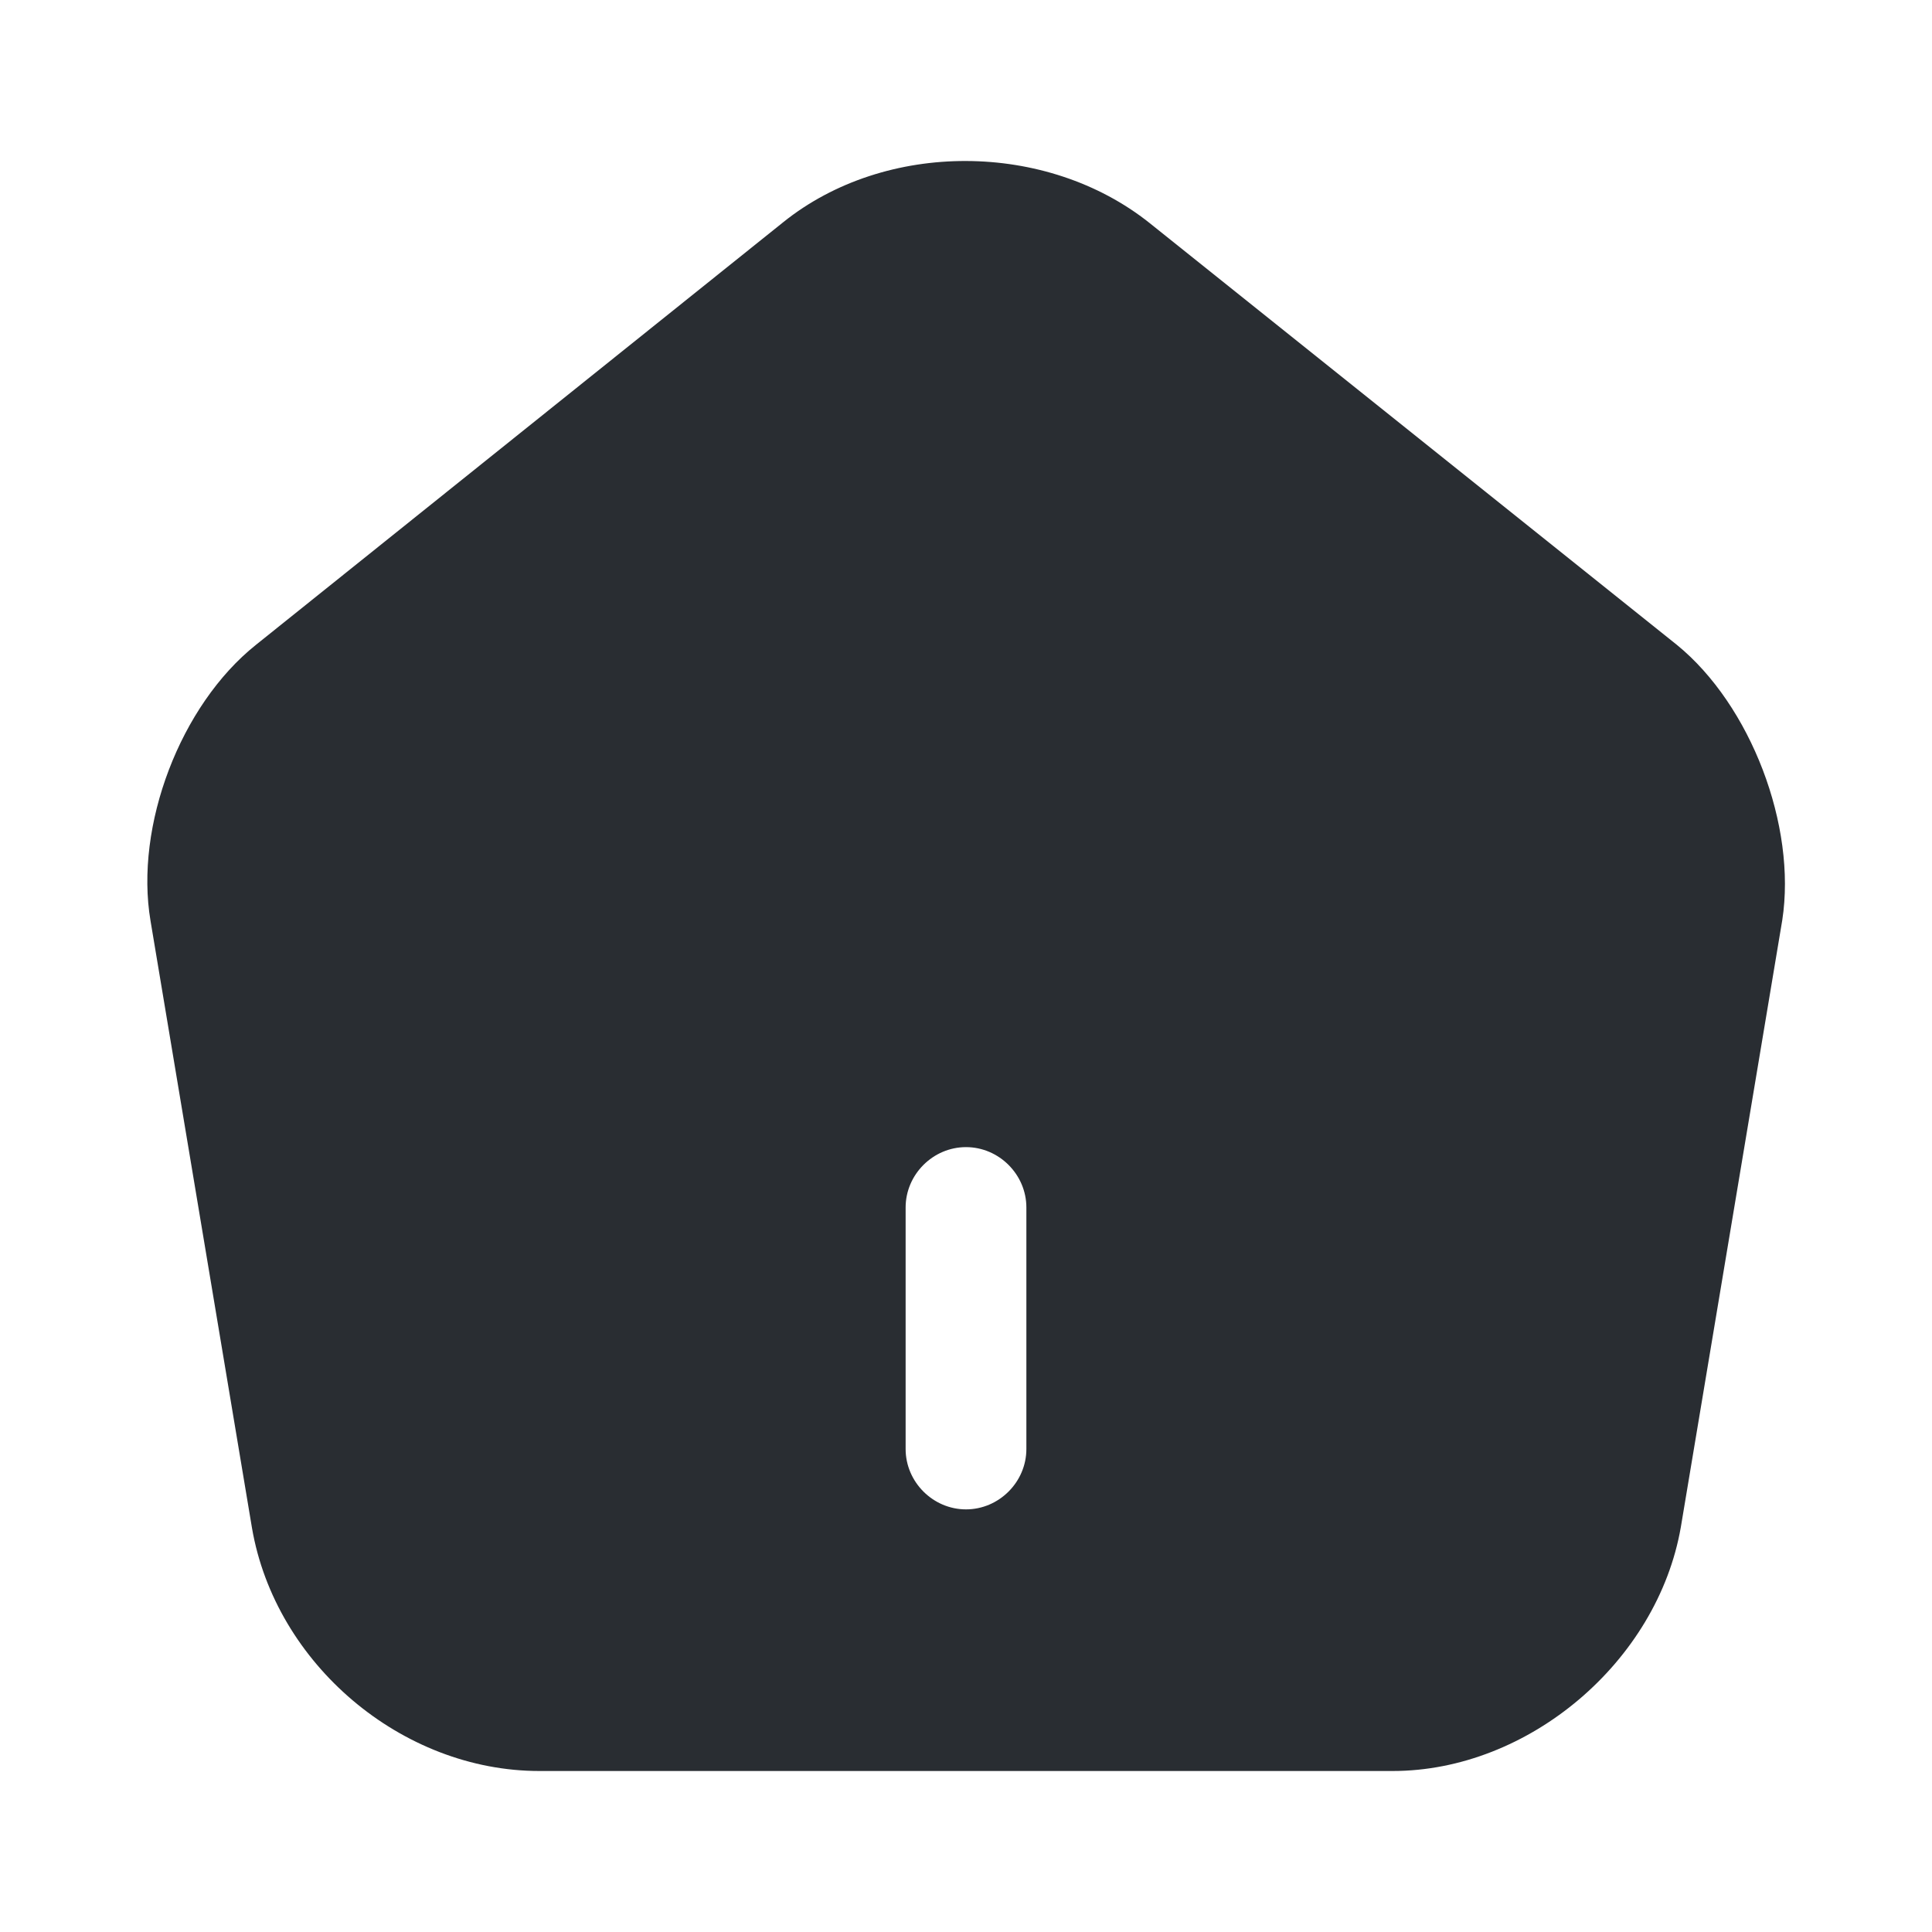
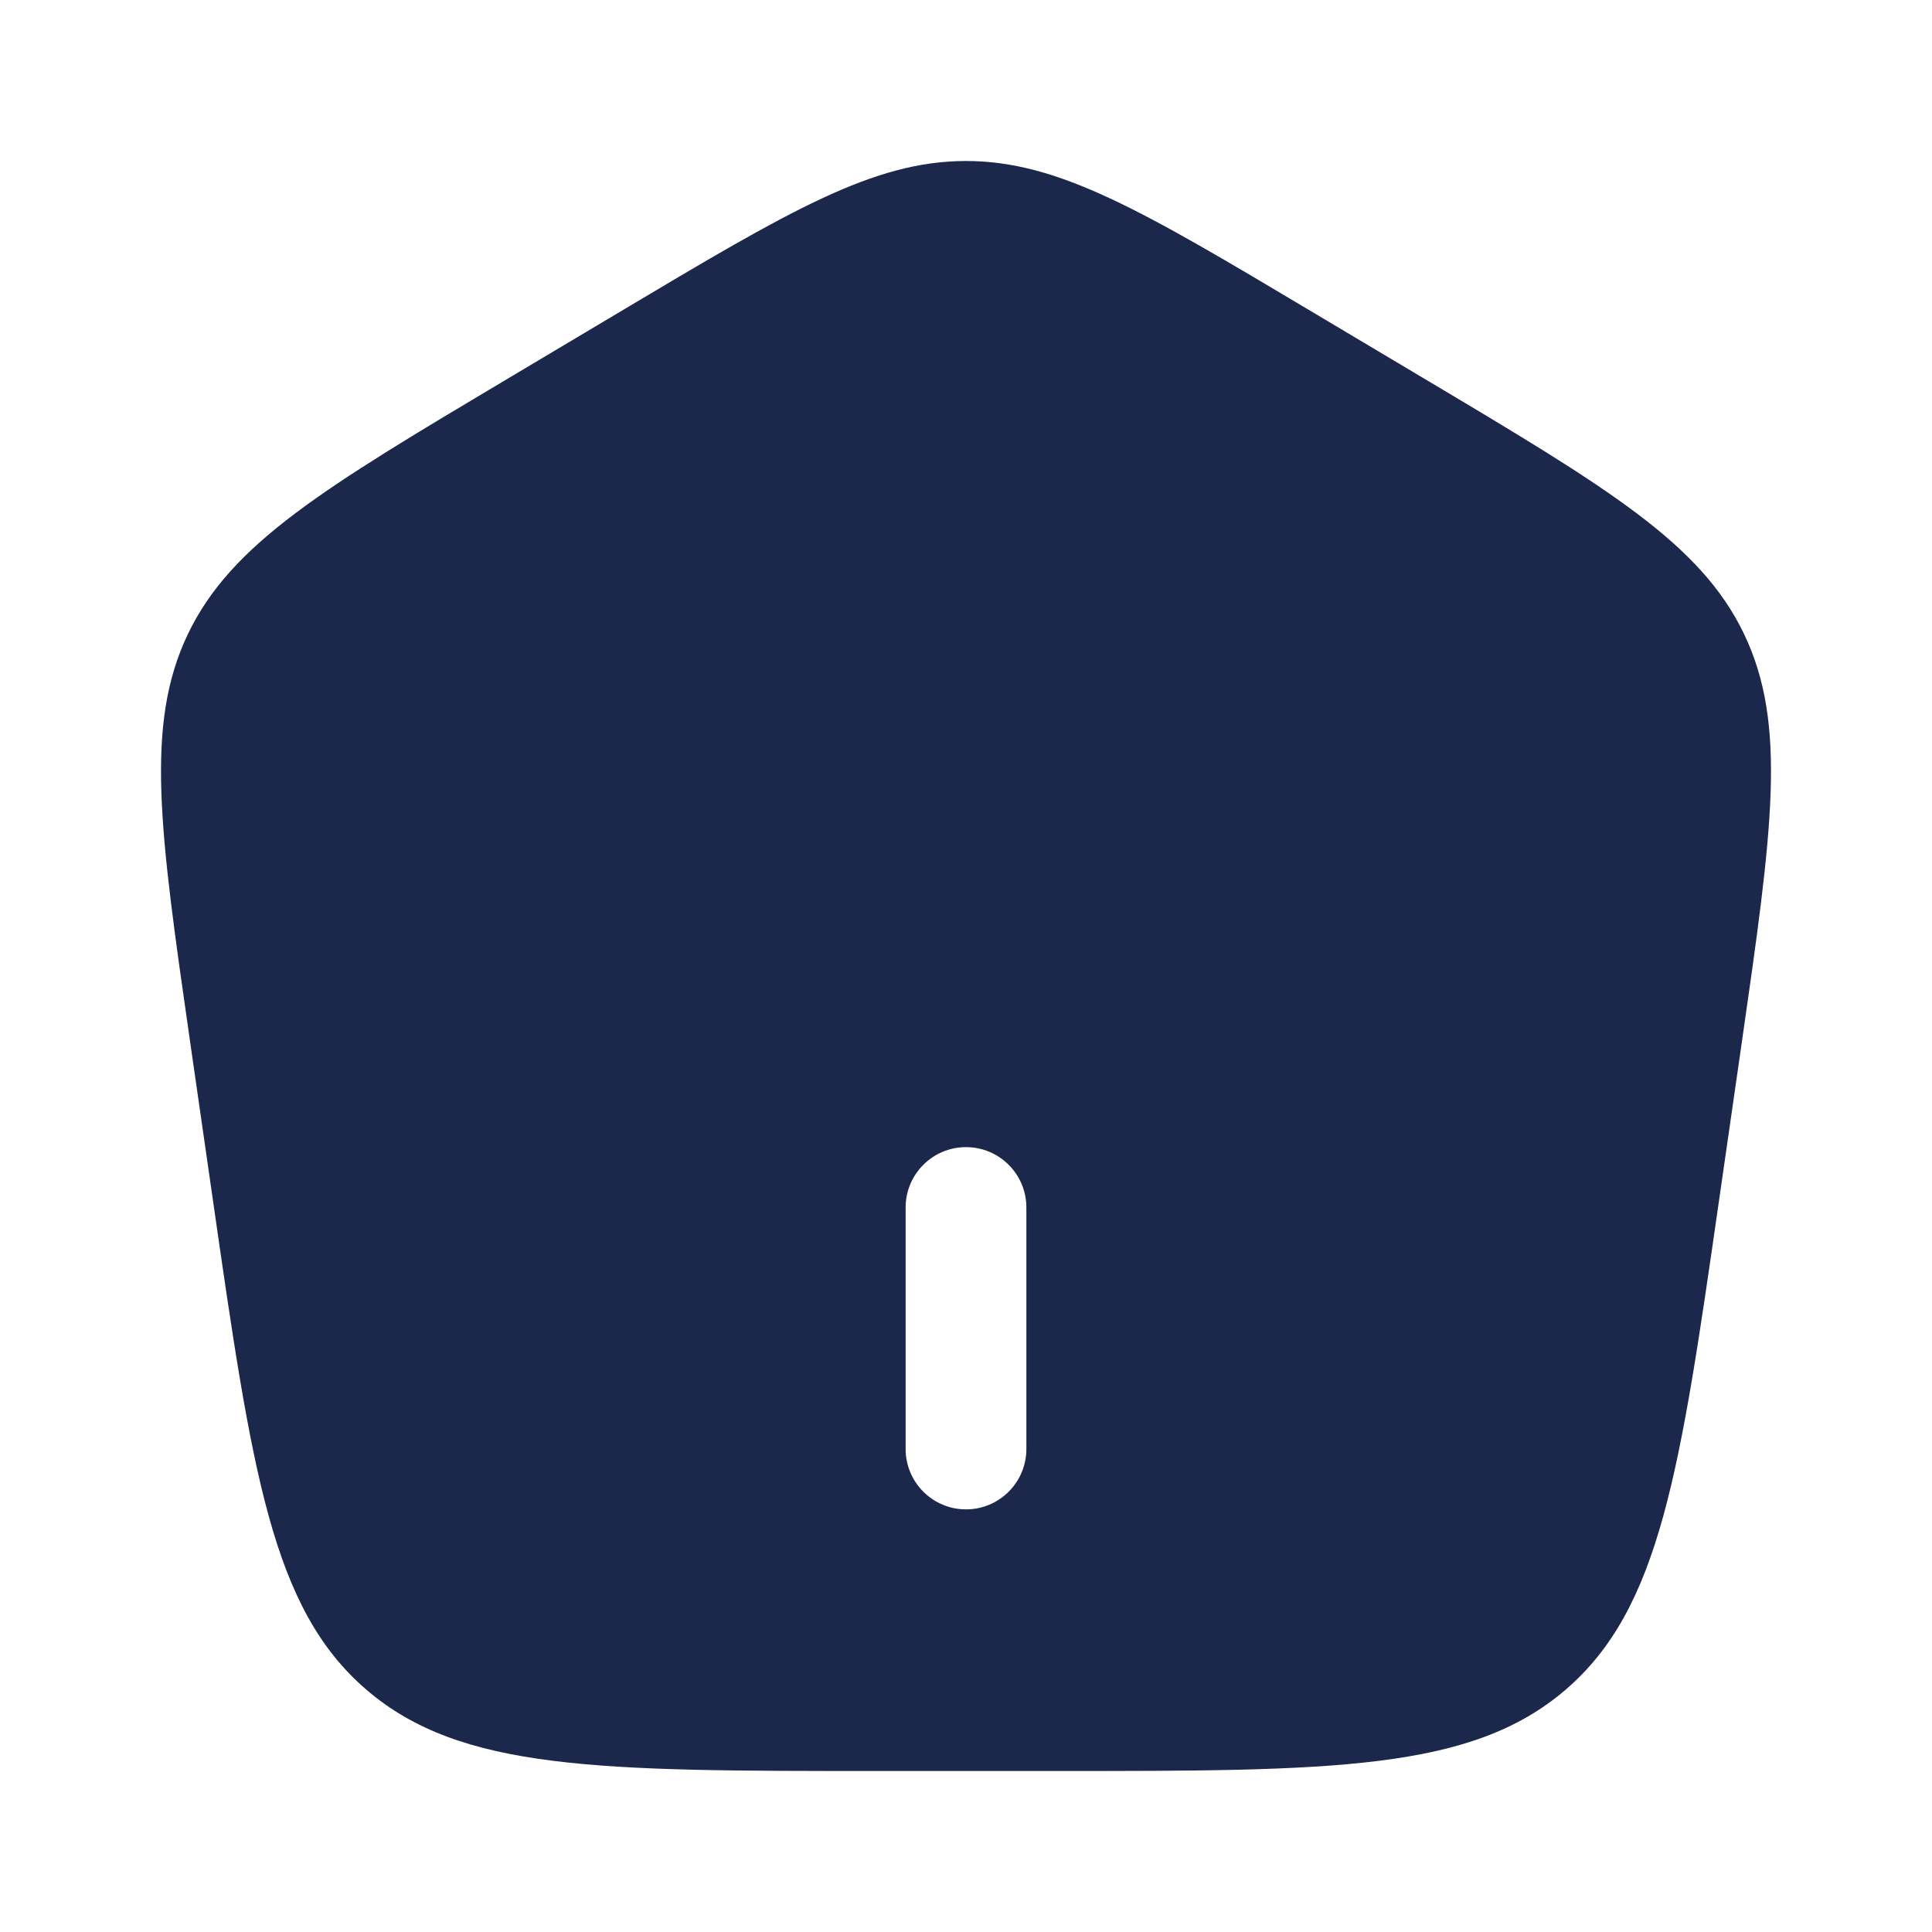
<svg xmlns="http://www.w3.org/2000/svg" width="800px" height="800px" viewBox="0 0 24 24" fill="none">
-   <path d="M20.83 8.01L14.28 2.77C13 1.75 11 1.74 9.73 2.76L3.18 8.01C2.24 8.76 1.67 10.26 1.87 11.44L3.13 18.98C3.42 20.67 4.99 22 6.7 22H17.3C18.99 22 20.59 20.64 20.88 18.97L22.14 11.43C22.32 10.26 21.75 8.76 20.83 8.01ZM12.75 18C12.75 18.41 12.41 18.75 12 18.75C11.59 18.75 11.25 18.41 11.25 18V15C11.25 14.59 11.59 14.25 12 14.25C12.41 14.25 12.75 14.59 12.75 15V18Z" fill="#292D32" />
+   <path fill-rule="evenodd" clip-rule="evenodd" d="M2.335 7.875C1.795 9.002 1.985 10.321 2.364 12.958L2.643 14.895C3.13 18.283 3.374 19.976 4.549 20.988C5.724 22 7.447 22 10.894 22H13.106C16.553 22 18.276 22 19.451 20.988C20.626 19.976 20.87 18.283 21.357 14.895L21.636 12.958C22.015 10.321 22.205 9.002 21.665 7.875C21.124 6.748 19.974 6.062 17.673 4.692L16.288 3.867C14.199 2.622 13.154 2 12 2C10.846 2 9.801 2.622 7.712 3.867L6.327 4.692C4.026 6.062 2.876 6.748 2.335 7.875ZM12 18.75C11.586 18.75 11.25 18.414 11.25 18V15C11.25 14.586 11.586 14.25 12 14.25C12.414 14.25 12.75 14.586 12.75 15V18C12.75 18.414 12.414 18.75 12 18.75Z" fill="#1C274C" />
</svg>
